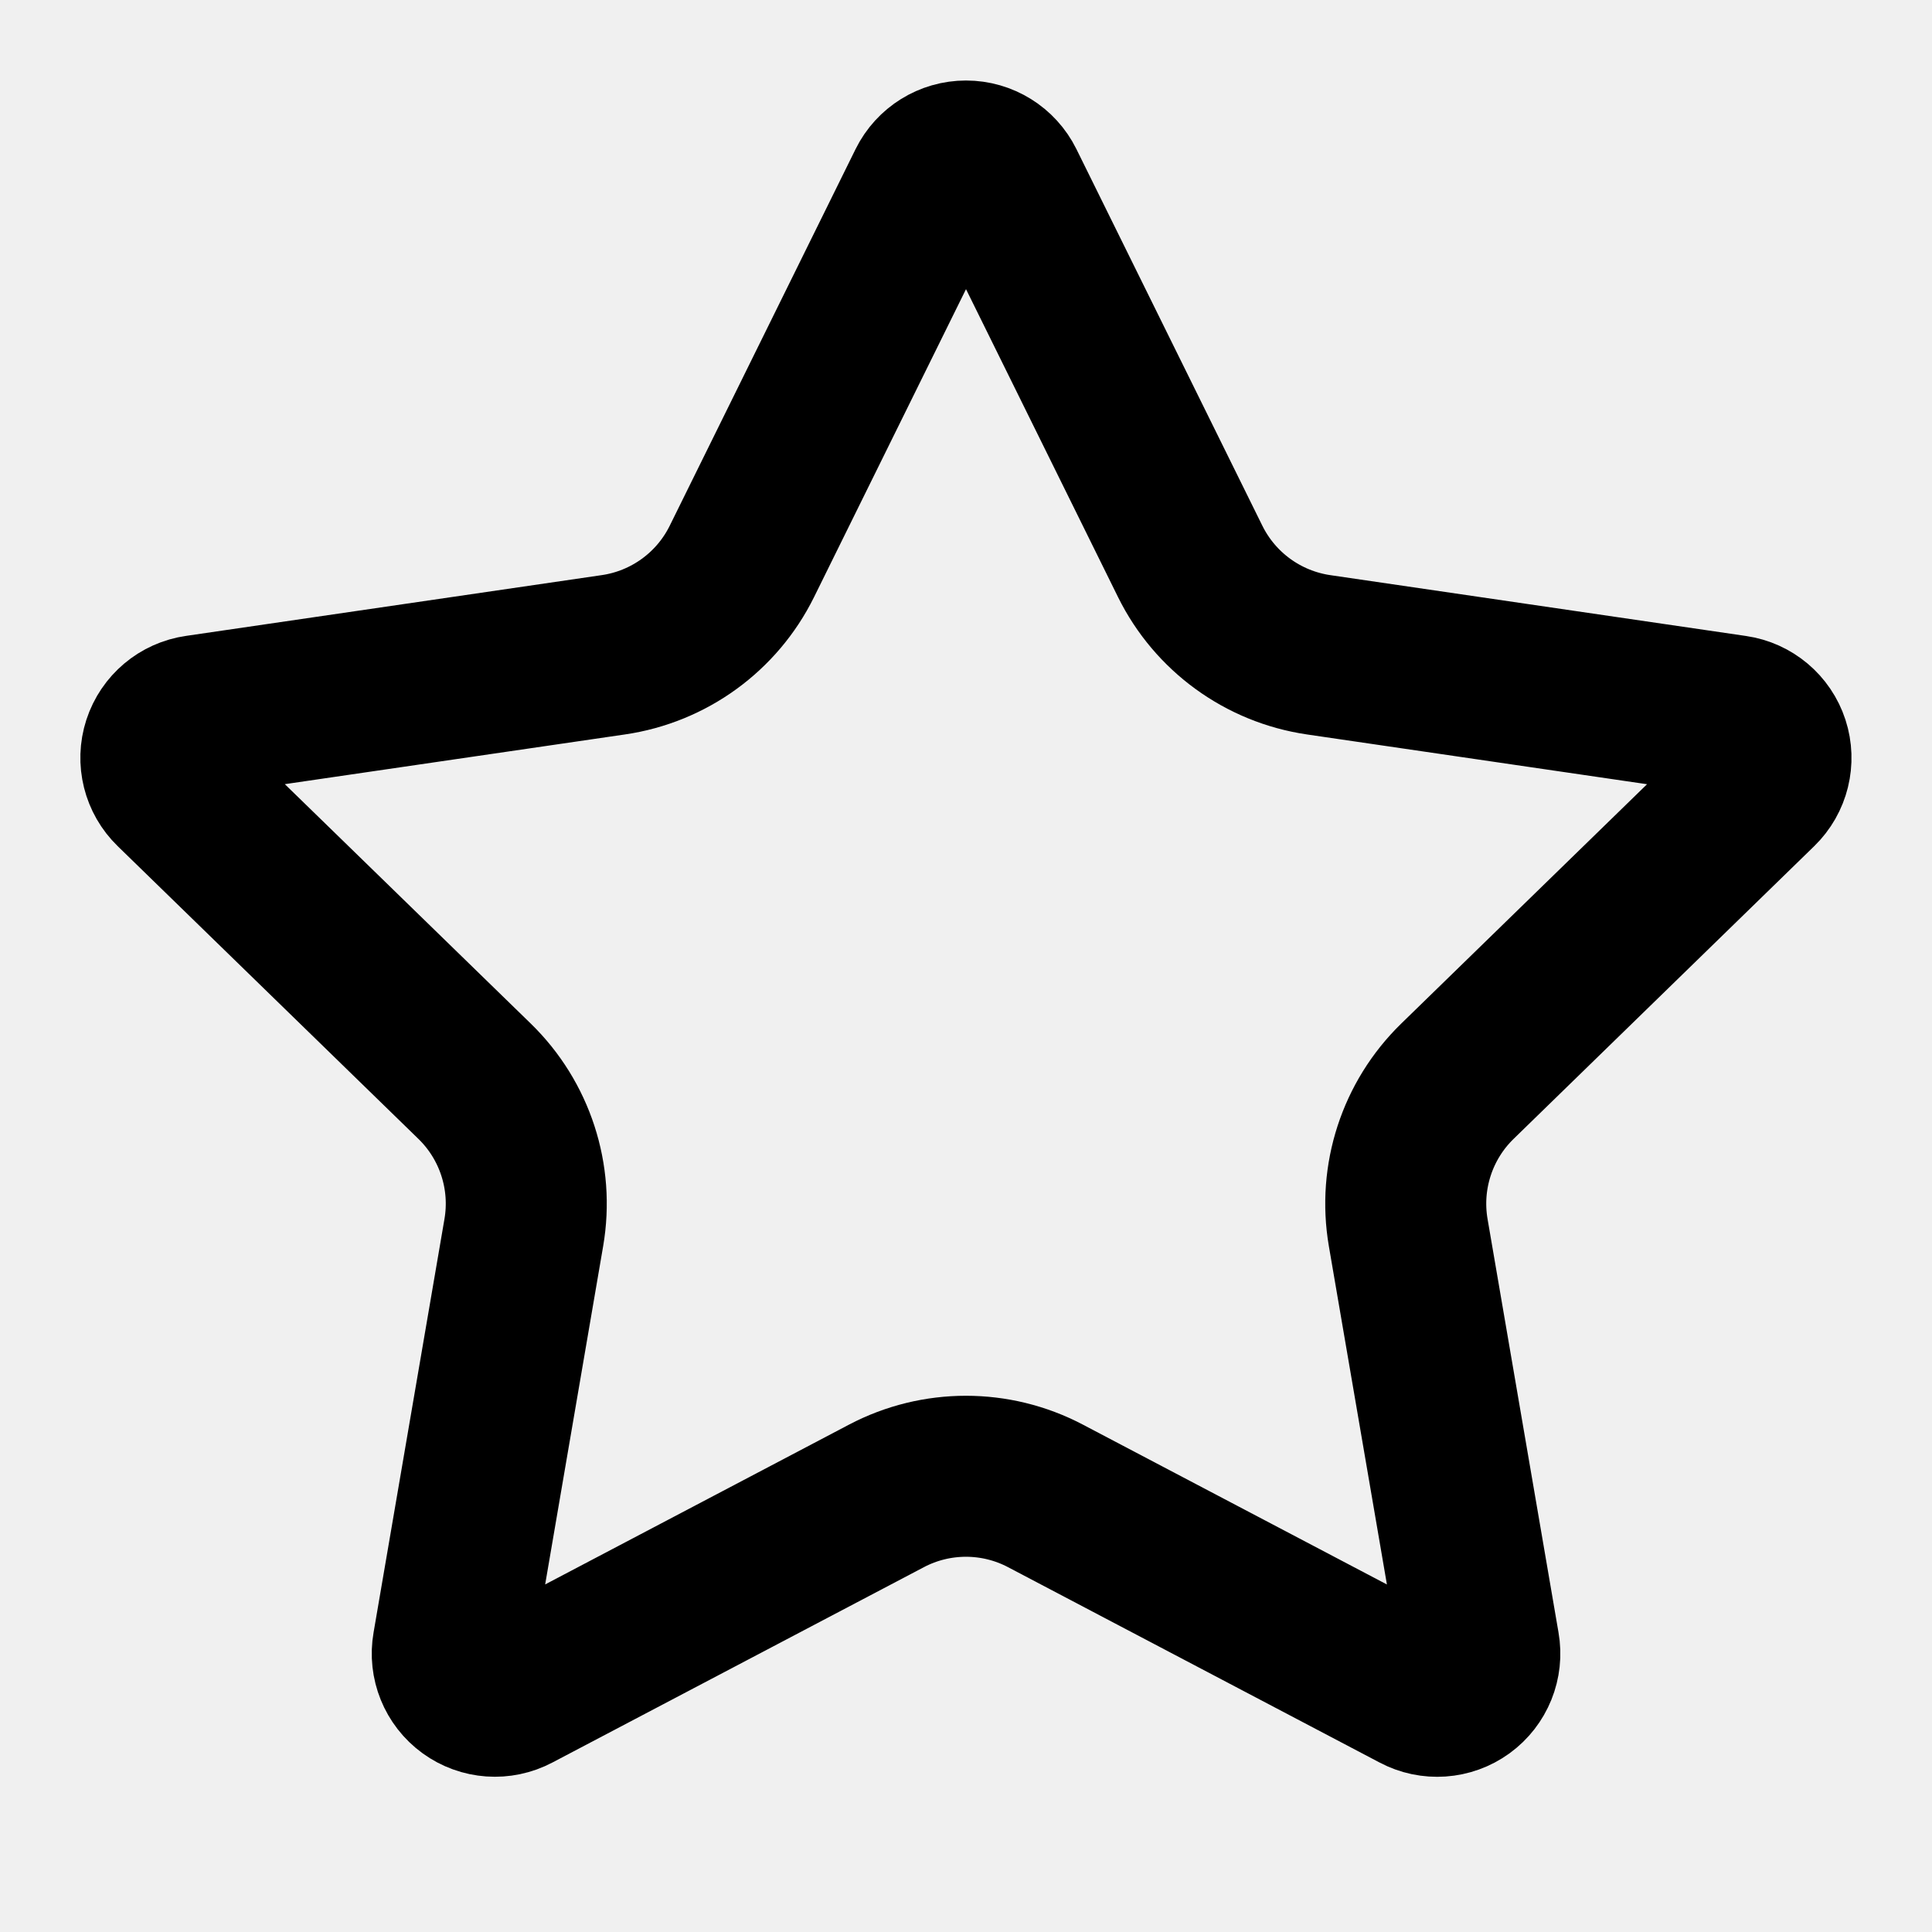
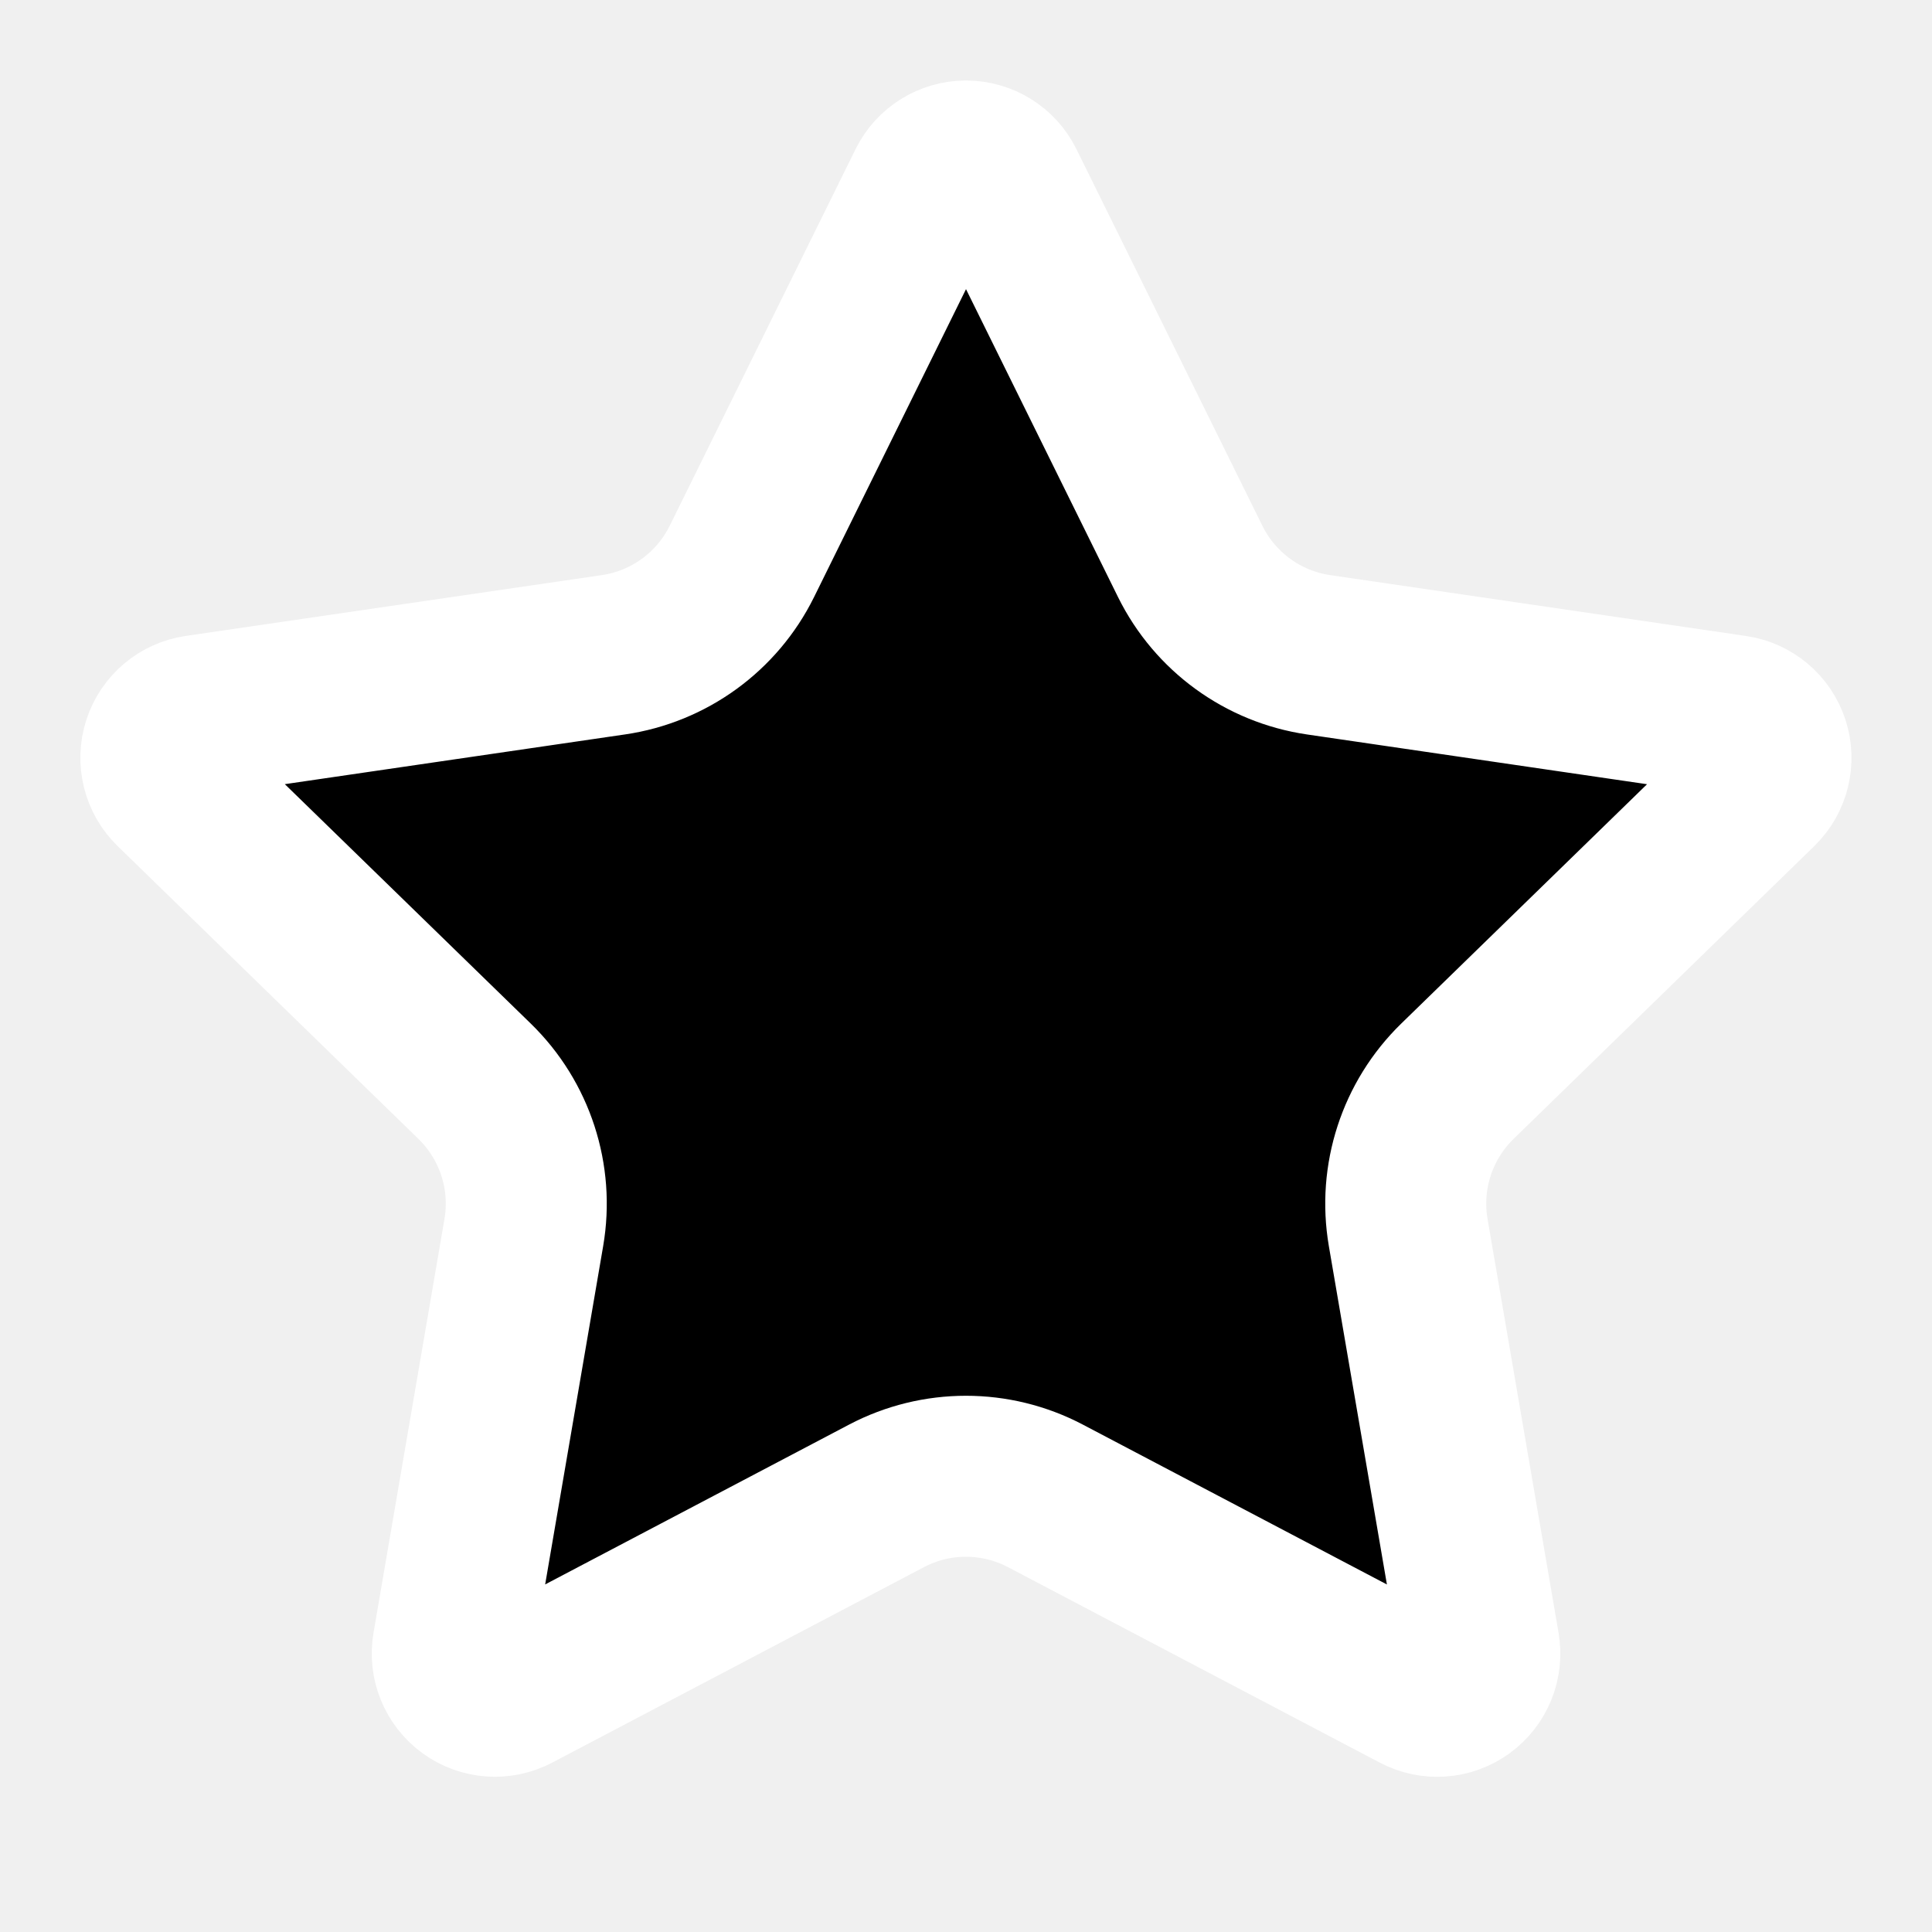
- <svg xmlns="http://www.w3.org/2000/svg" width="24" height="24" viewBox="0 0 24 24" fill="none" stroke="currentColor" stroke-width="2" stroke-linecap="round" stroke-linejoin="round" class="lucide lucide-star">
+ <svg xmlns="http://www.w3.org/2000/svg" width="24" height="24" viewBox="0 0 24 24" fill="#sss" stroke="#fff" stroke-width="2" stroke-linecap="round" stroke-linejoin="round" class="lucide lucide-star">
  <path d="M11.525 2.295a.53.53 0 0 1 .95 0l2.31 4.679a2.123 2.123 0 0 0 1.595 1.16l5.166.756a.53.53 0 0 1 .294.904l-3.736 3.638a2.123 2.123 0 0 0-.611 1.878l.882 5.14a.53.53 0 0 1-.771.56l-4.618-2.428a2.122 2.122 0 0 0-1.973 0L6.396 21.01a.53.53 0 0 1-.77-.56l.881-5.139a2.122 2.122 0 0 0-.611-1.879L2.16 9.795a.53.53 0 0 1 .294-.906l5.165-.755a2.122 2.122 0 0 0 1.597-1.16z" />
</svg>
